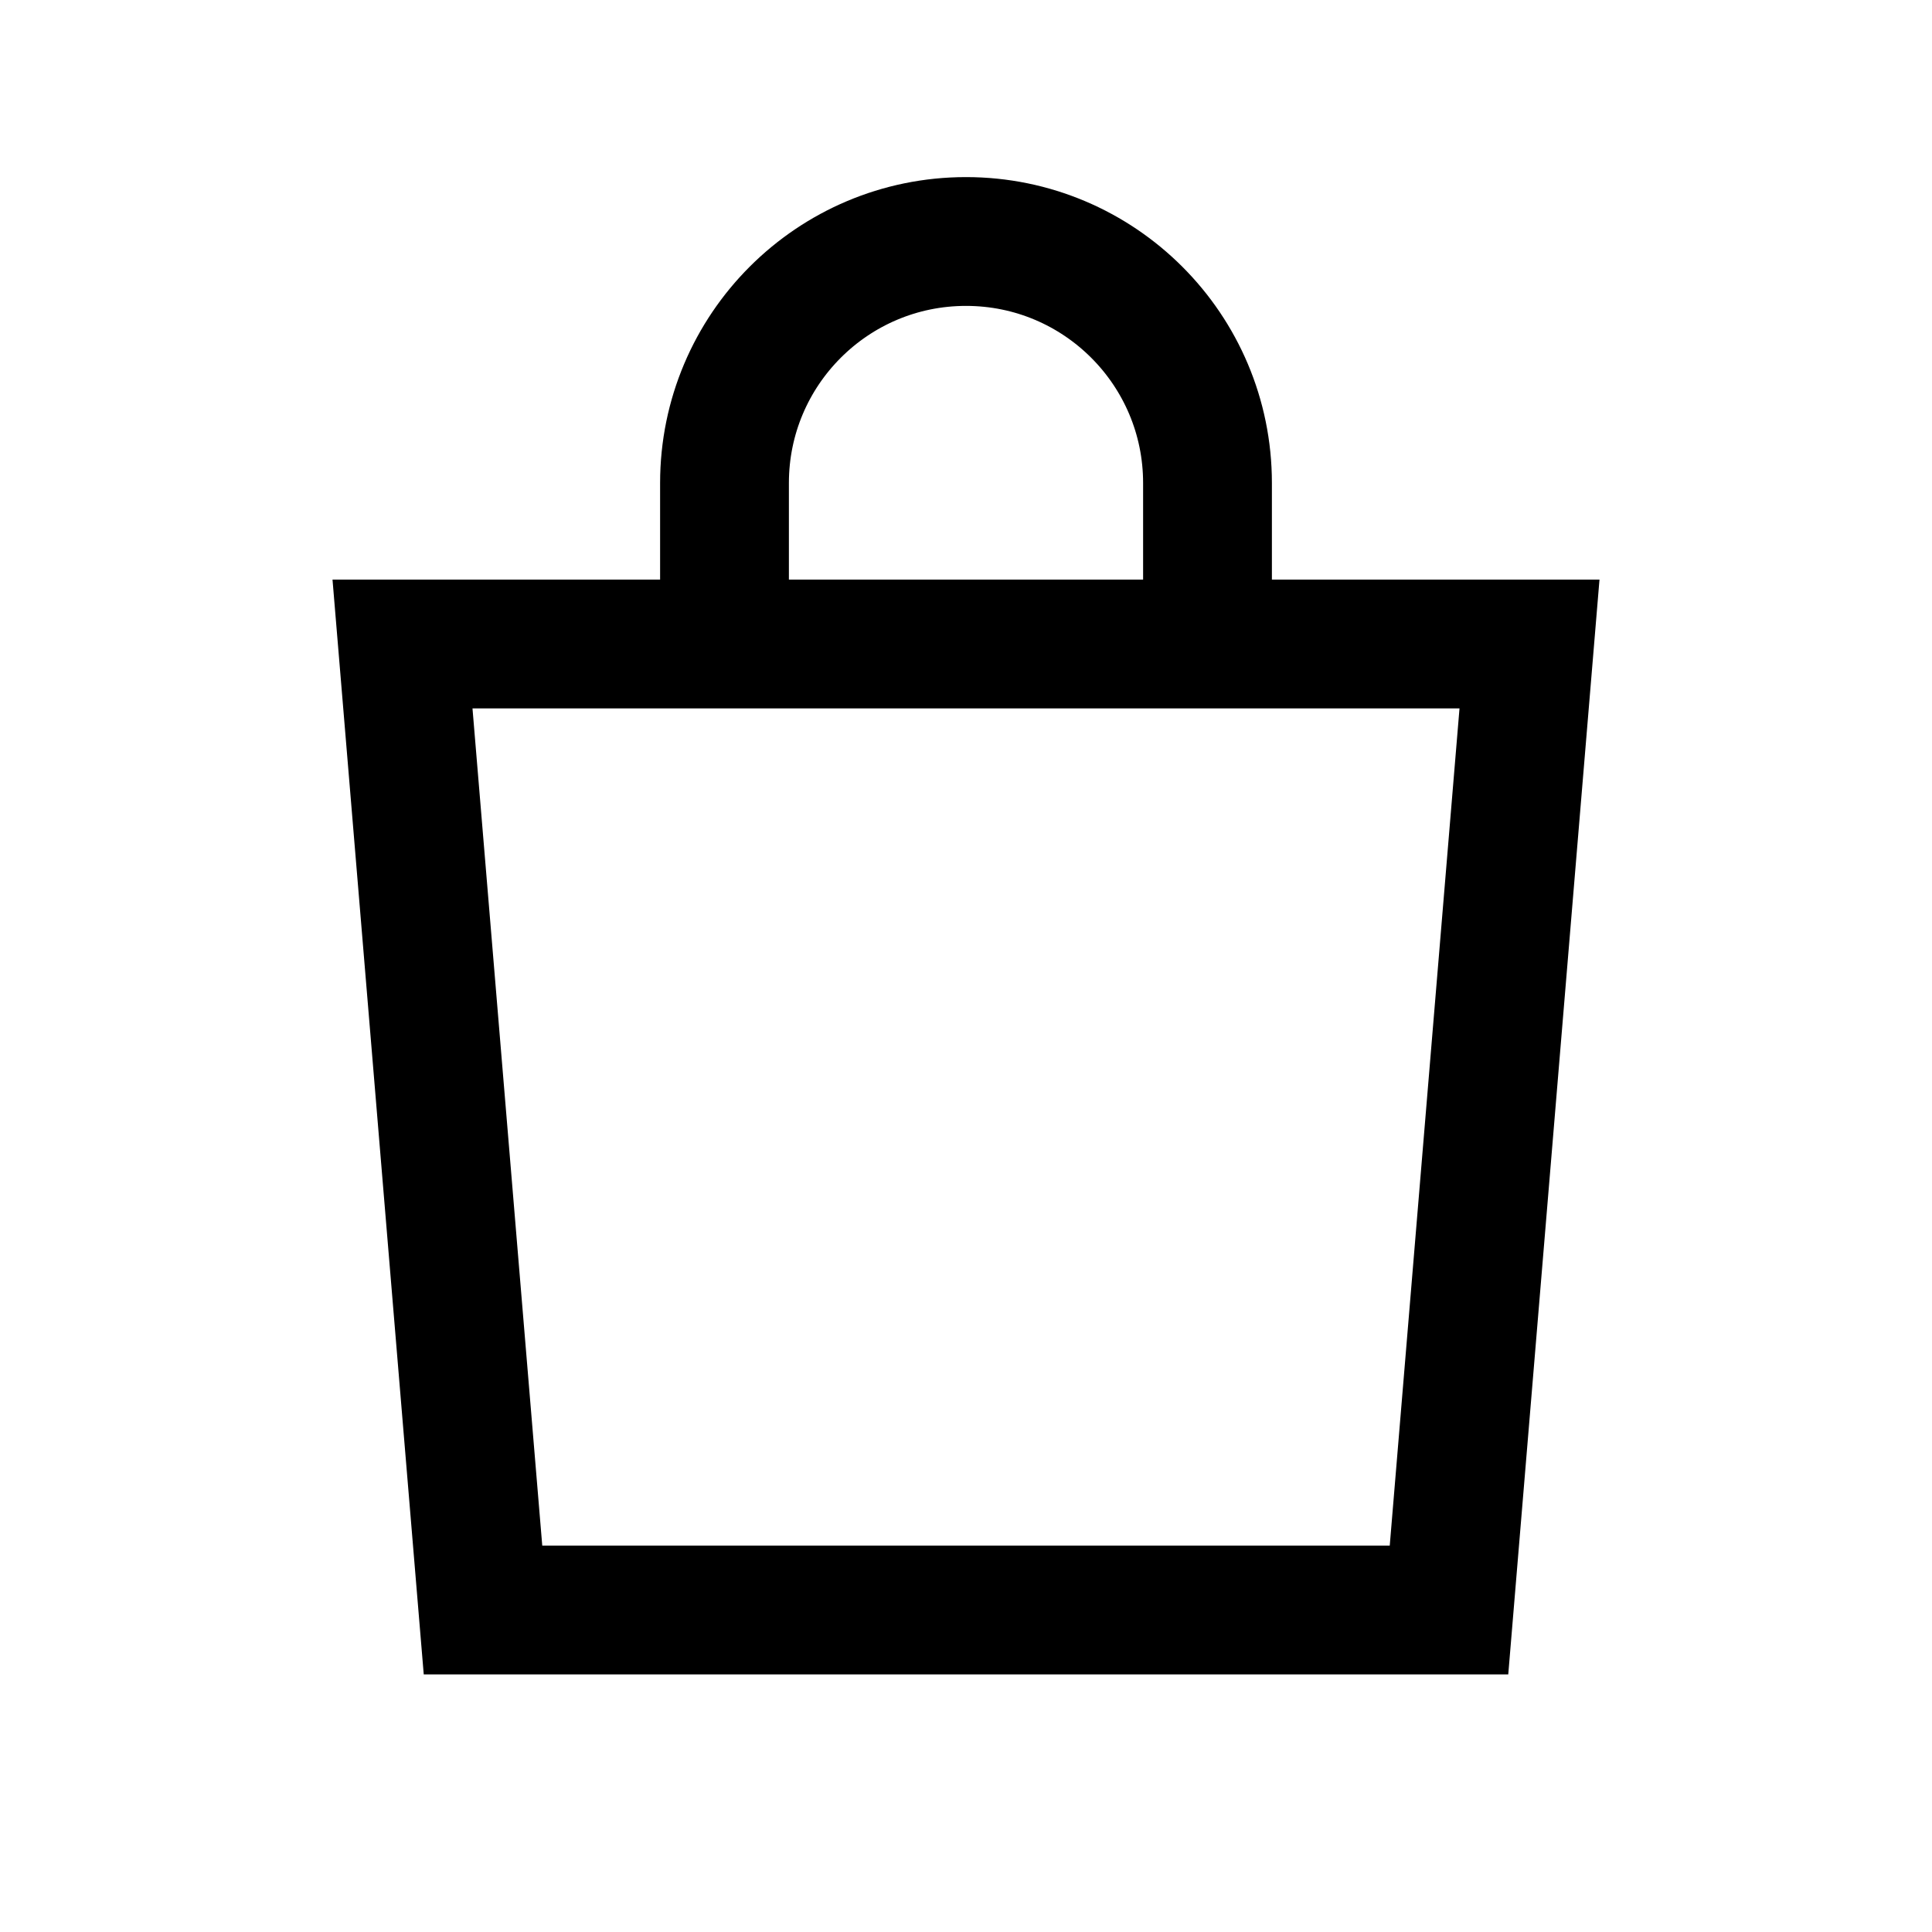
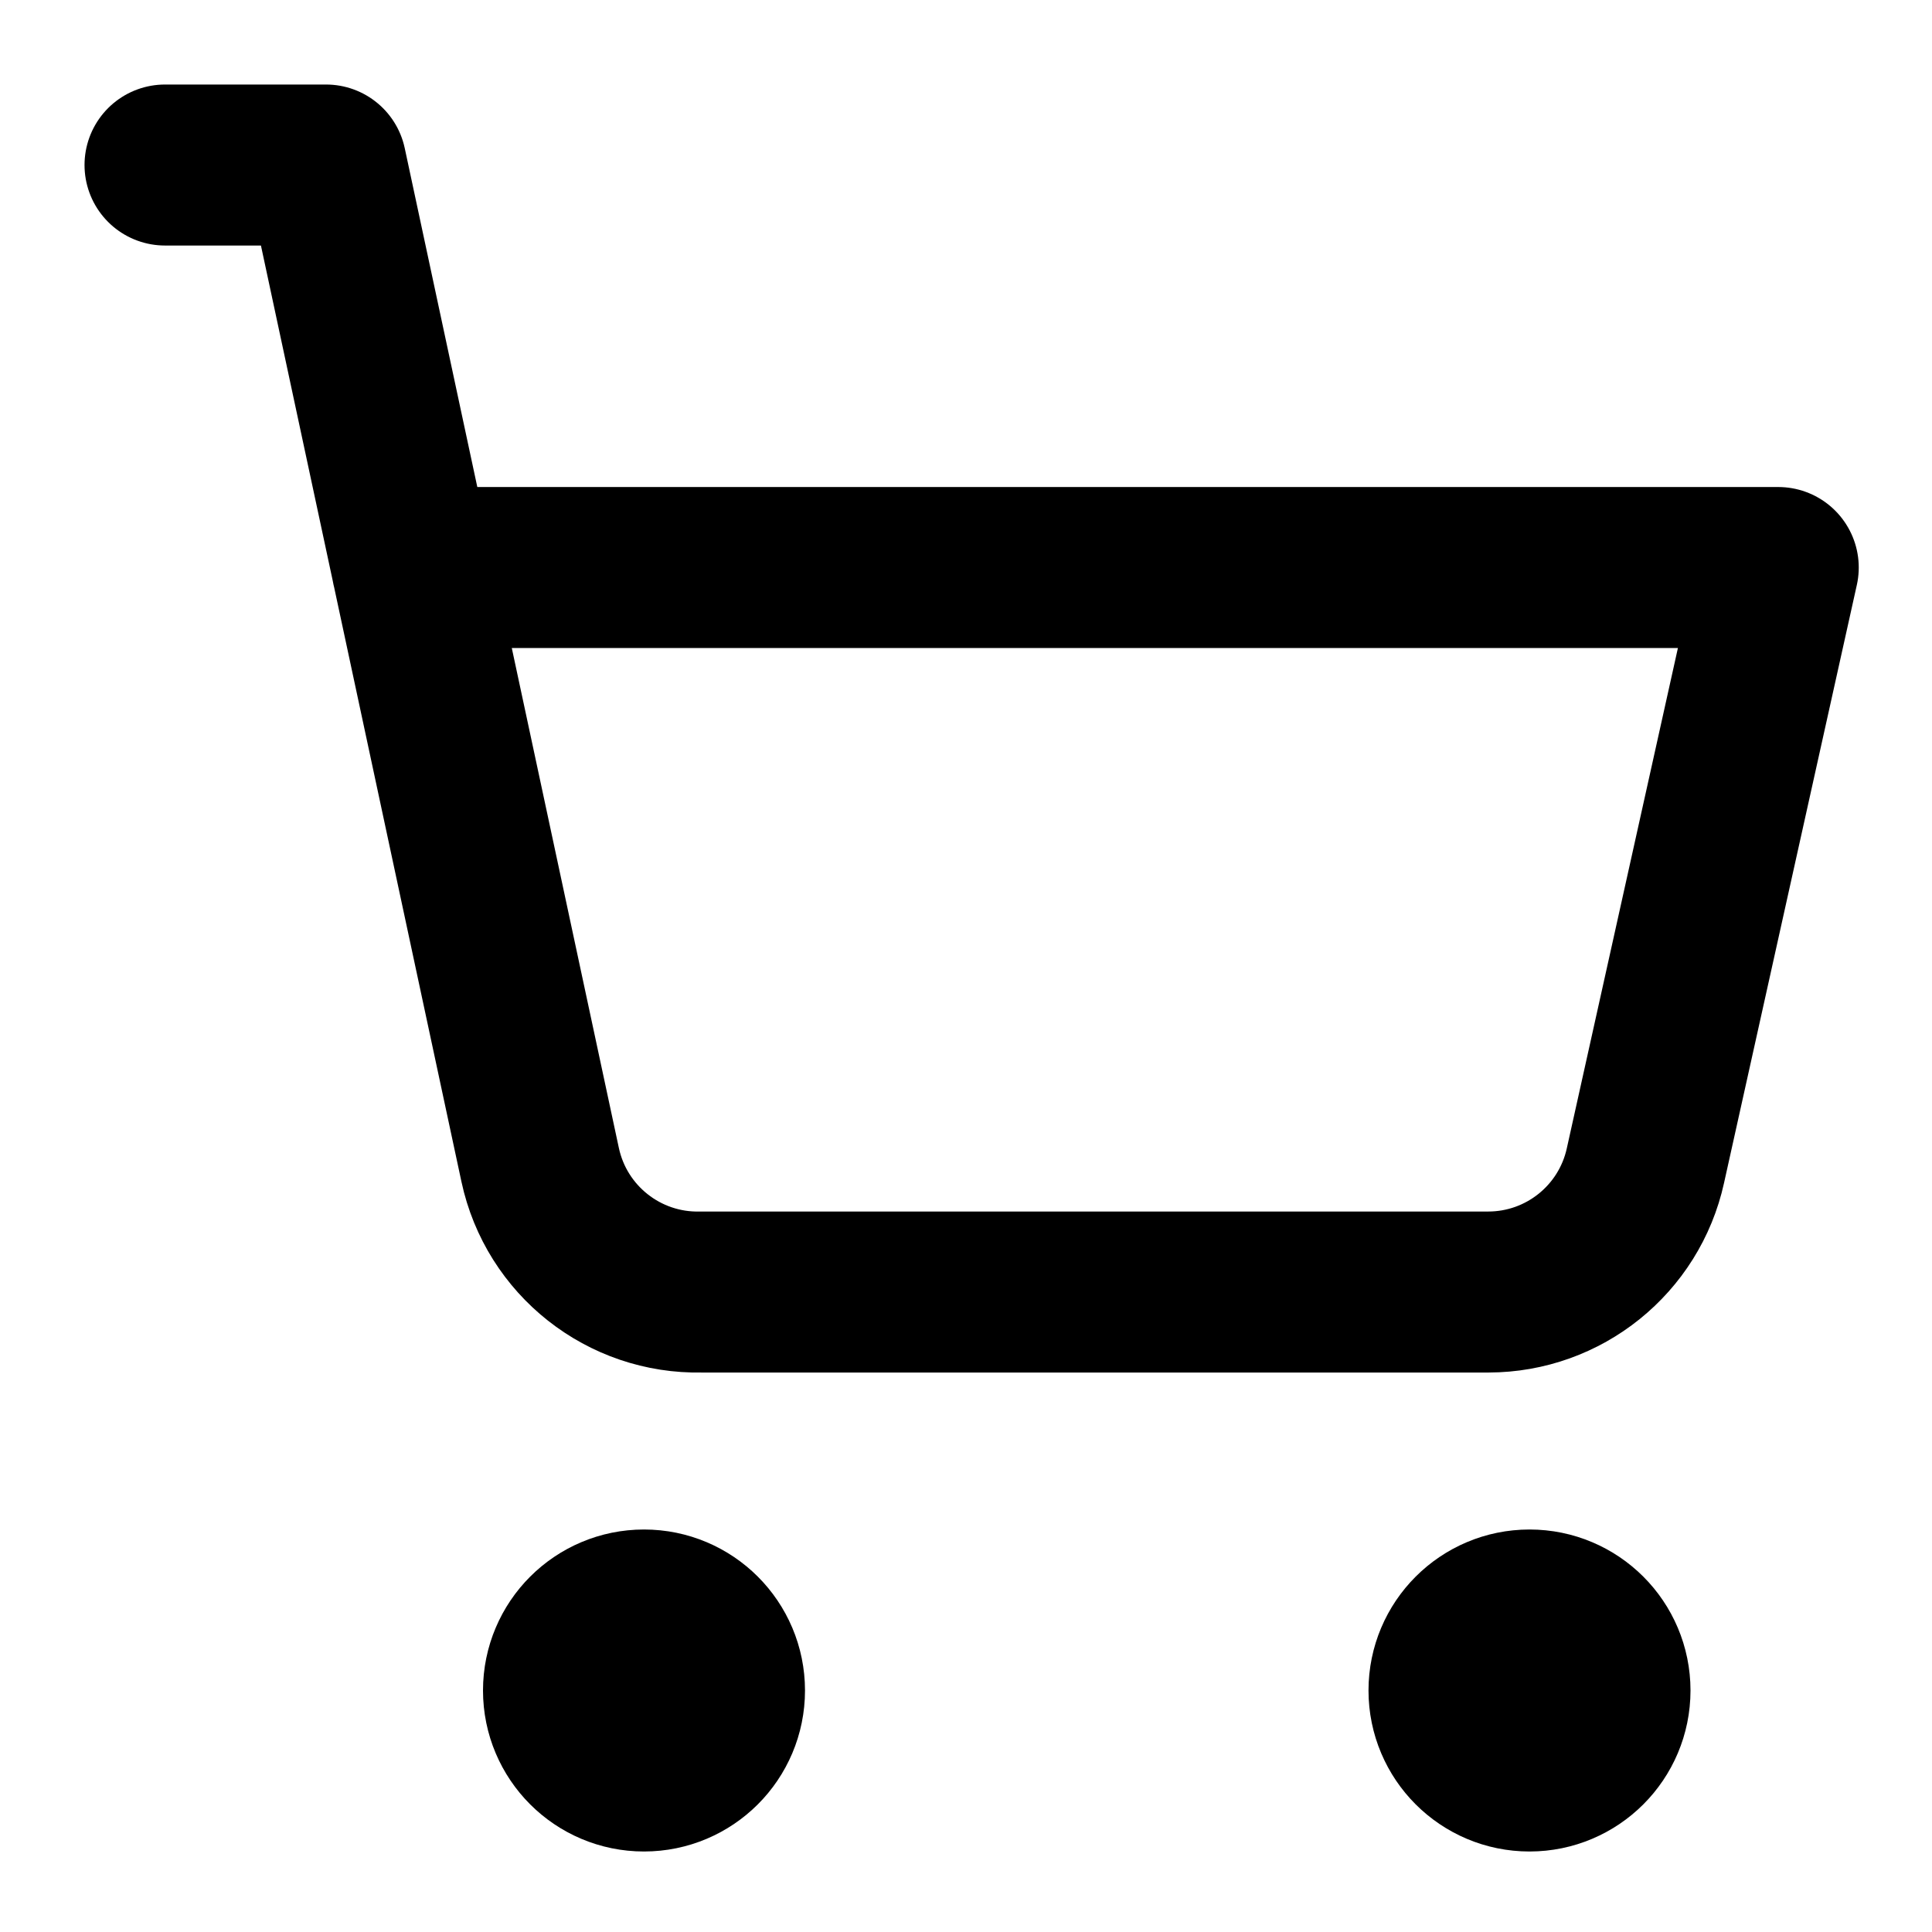
- <svg xmlns="http://www.w3.org/2000/svg" class="icon icon-cart" aria-hidden="true" focusable="false" viewBox="0 0 24 24" fill="none" stroke="currentColor" stroke-width="1.6">
-   <path d="M5 8h14l-1 12H6L5 8z" />
-   <path d="M9 8V6a3 3 0 016 0v2" />
+ <svg xmlns="http://www.w3.org/2000/svg" class="icon icon-cart" aria-hidden="true" focusable="false" viewBox="0 0 24 24" fill="none" stroke="currentColor" stroke-width="2" stroke-linecap="round" stroke-linejoin="round">
+   <circle cx="8" cy="21" r="1" />
+   <circle cx="19" cy="21" r="1" />
+   <path d="M2.05 2.05h2l2.66 12.42a2 2 0 002 1.58h9.78a2 2 0 001.95-1.57l1.65-7.43H5.12" />
</svg>
